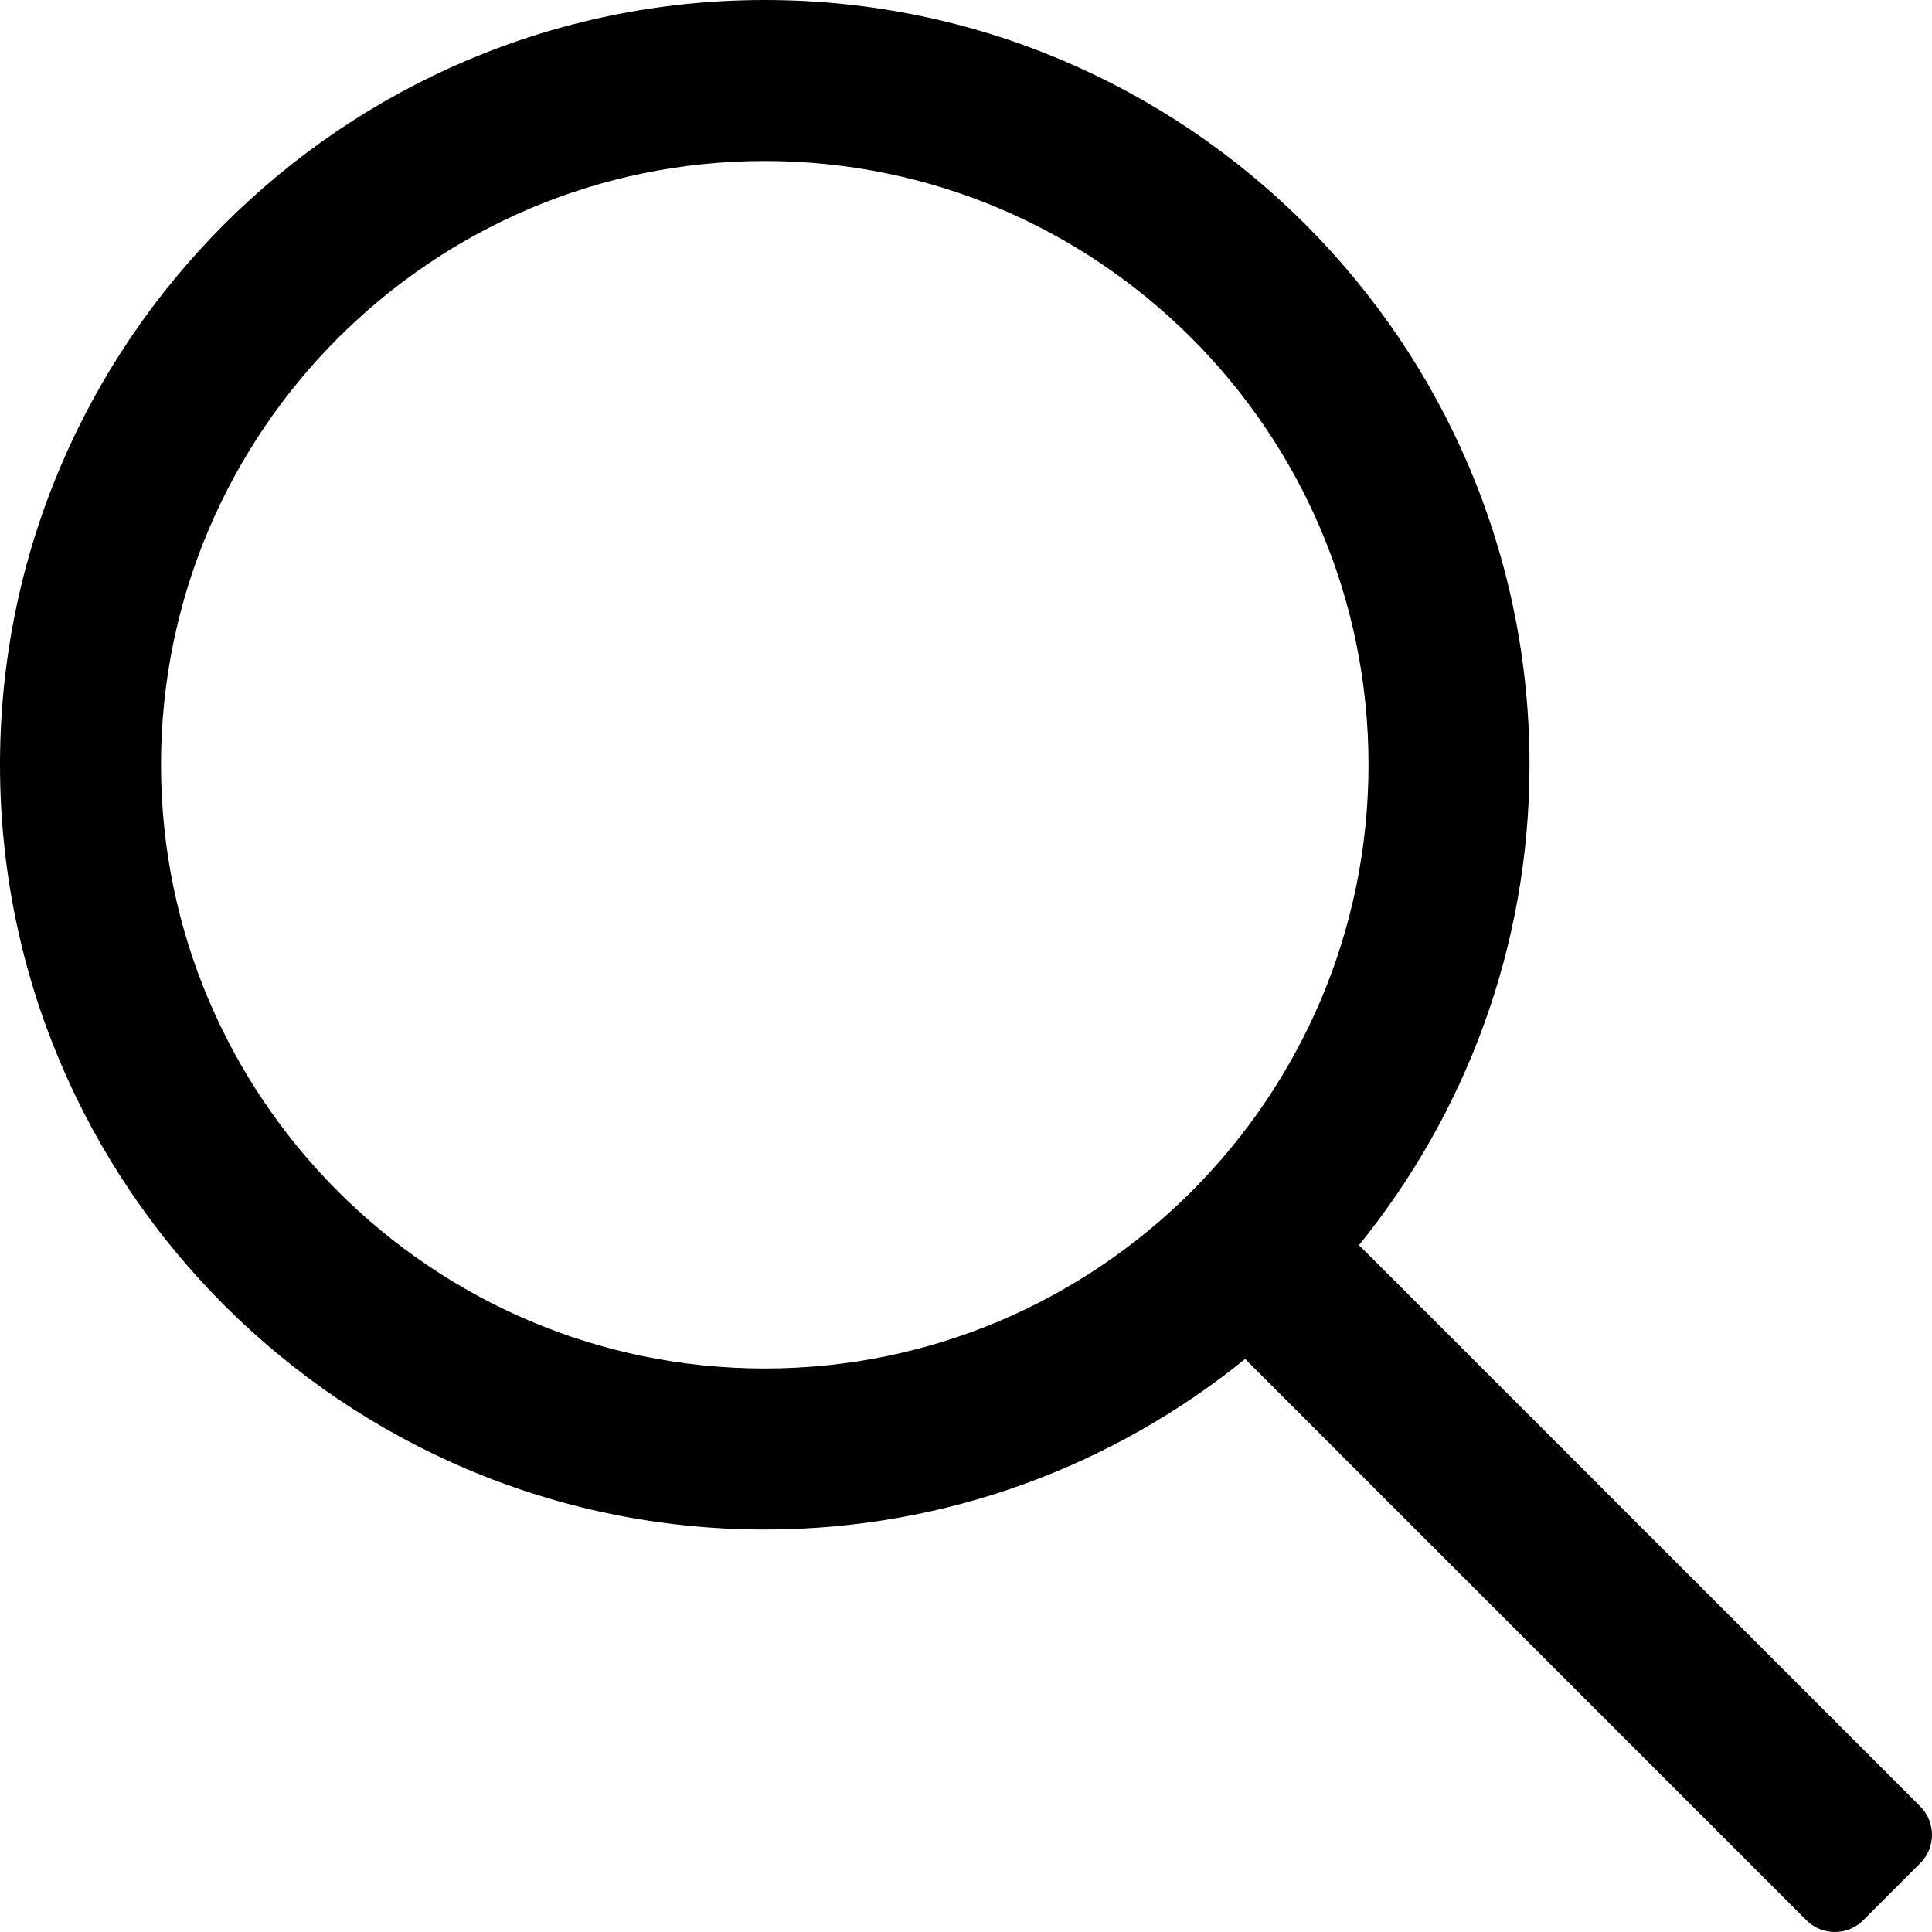
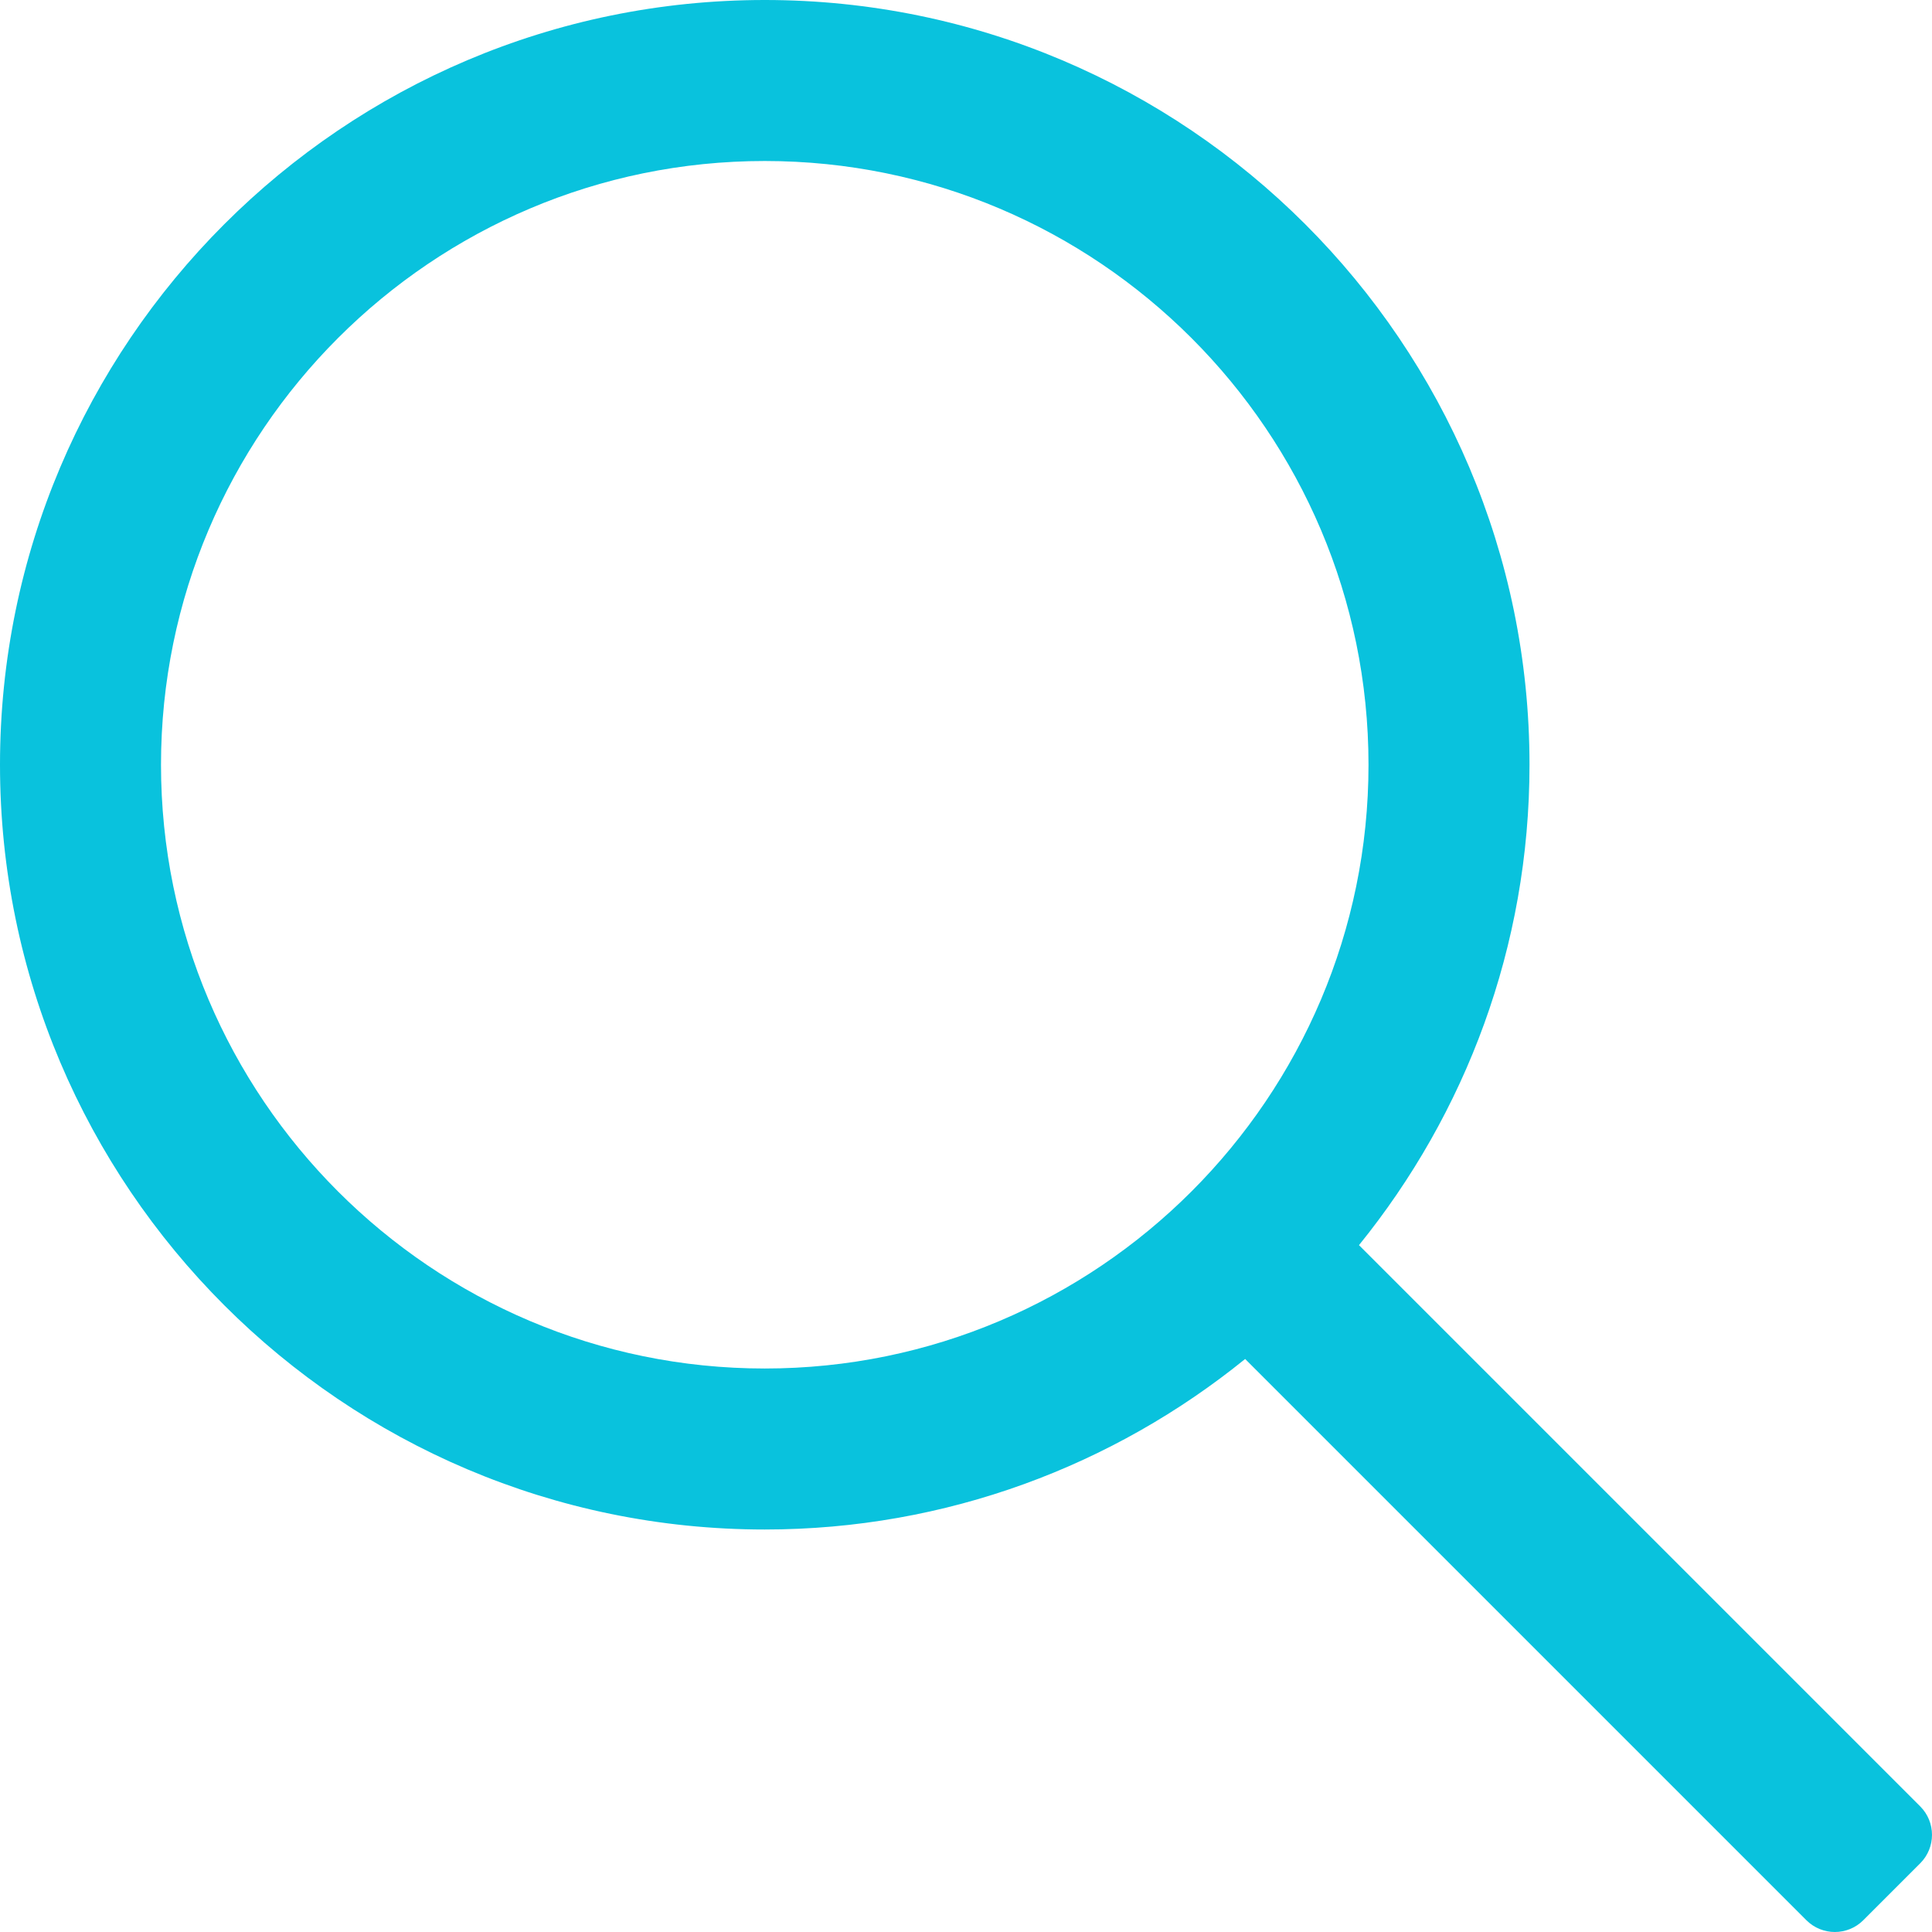
<svg xmlns="http://www.w3.org/2000/svg" x="0px" y="0px" viewBox="0 0 511.999 511.999" style="enable-background:new 0 0 511.999 511.999;" xml:space="preserve">
-   <path d="M508.874,478.708L360.142,329.976c28.21-34.827,45.191-79.103,45.191-127.309c0-111.75-90.917-202.667-202.667-202.667    S0,90.917,0,202.667s90.917,202.667,202.667,202.667c48.206,0,92.482-16.982,127.309-45.191l148.732,148.732    c4.167,4.165,10.919,4.165,15.086,0l15.081-15.082C513.04,489.627,513.04,482.873,508.874,478.708z M202.667,362.667    c-88.229,0-160-71.771-160-160s71.771-160,160-160s160,71.771,160,160S290.896,362.667,202.667,362.667z" />
+   <path d="M508.874,478.708L360.142,329.976c28.21-34.827,45.191-79.103,45.191-127.309c0-111.75-90.917-202.667-202.667-202.667    S0,90.917,0,202.667s90.917,202.667,202.667,202.667c48.206,0,92.482-16.982,127.309-45.191l148.732,148.732    c4.167,4.165,10.919,4.165,15.086,0l15.081-15.082C513.04,489.627,513.04,482.873,508.874,478.708z M202.667,362.667    c-88.229,0-160-71.771-160-160s71.771-160,160-160s160,71.771,160,160S290.896,362.667,202.667,362.667z" fill="#09C2DD" />
</svg>
